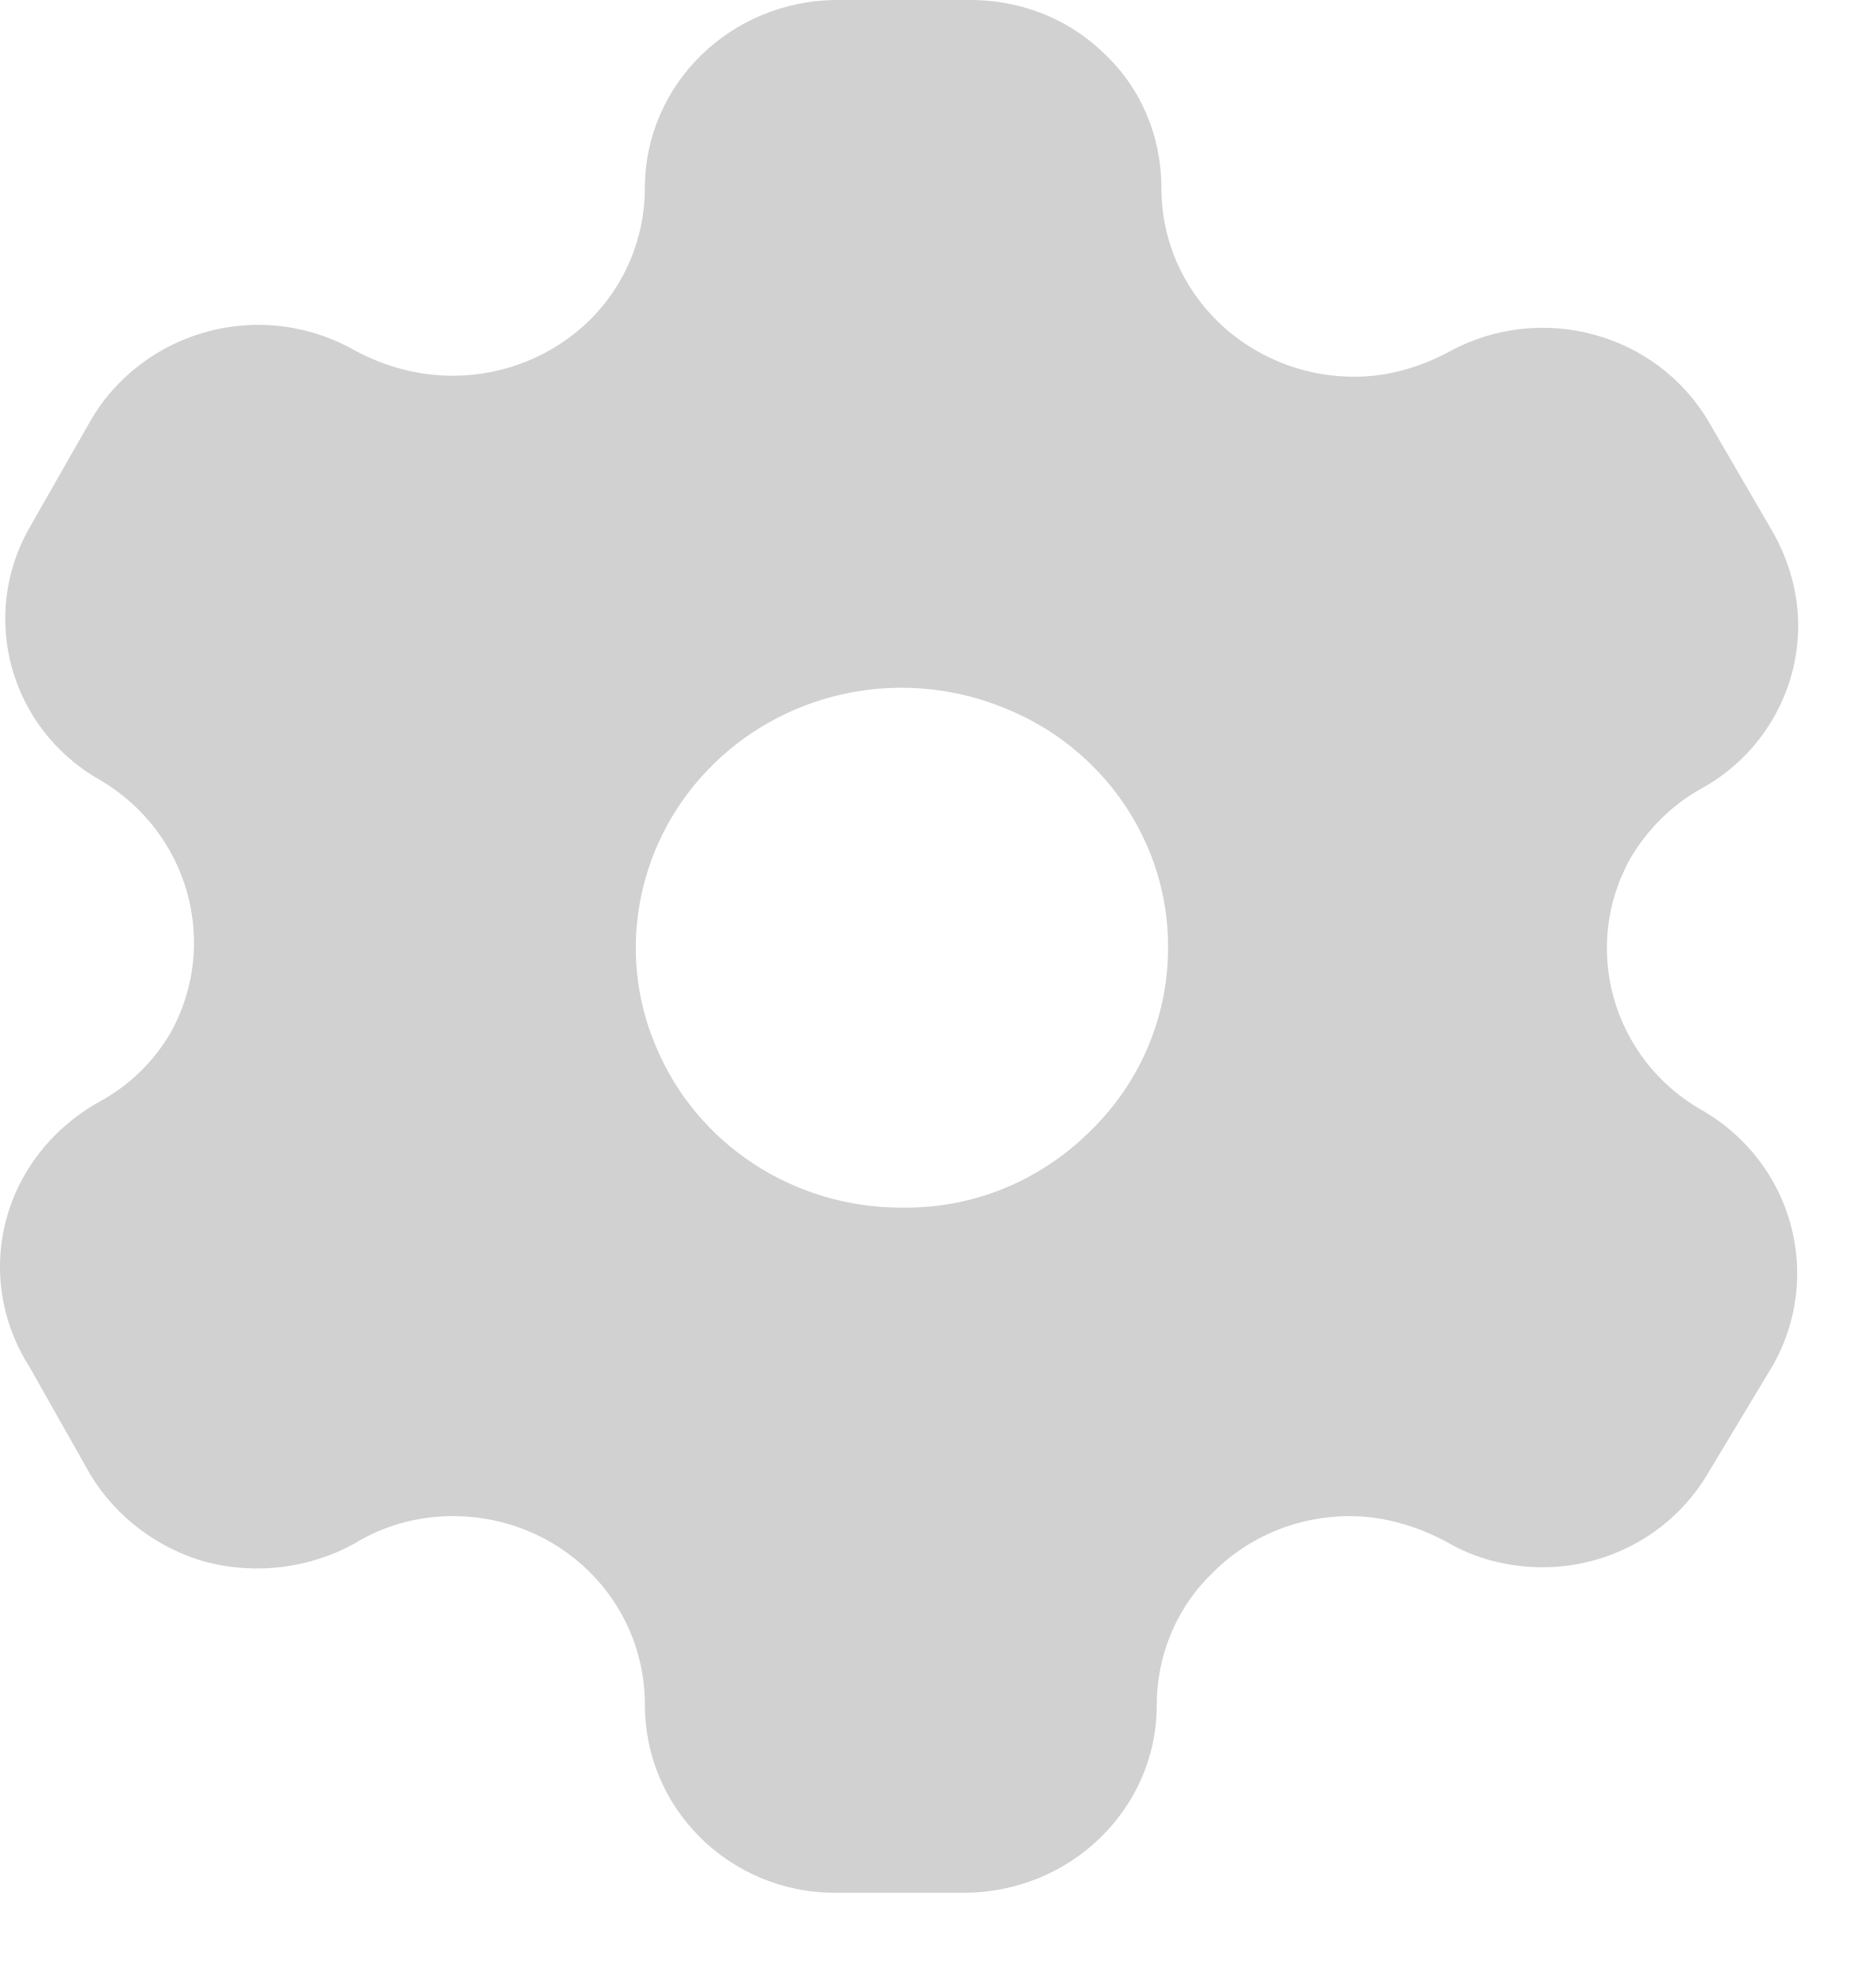
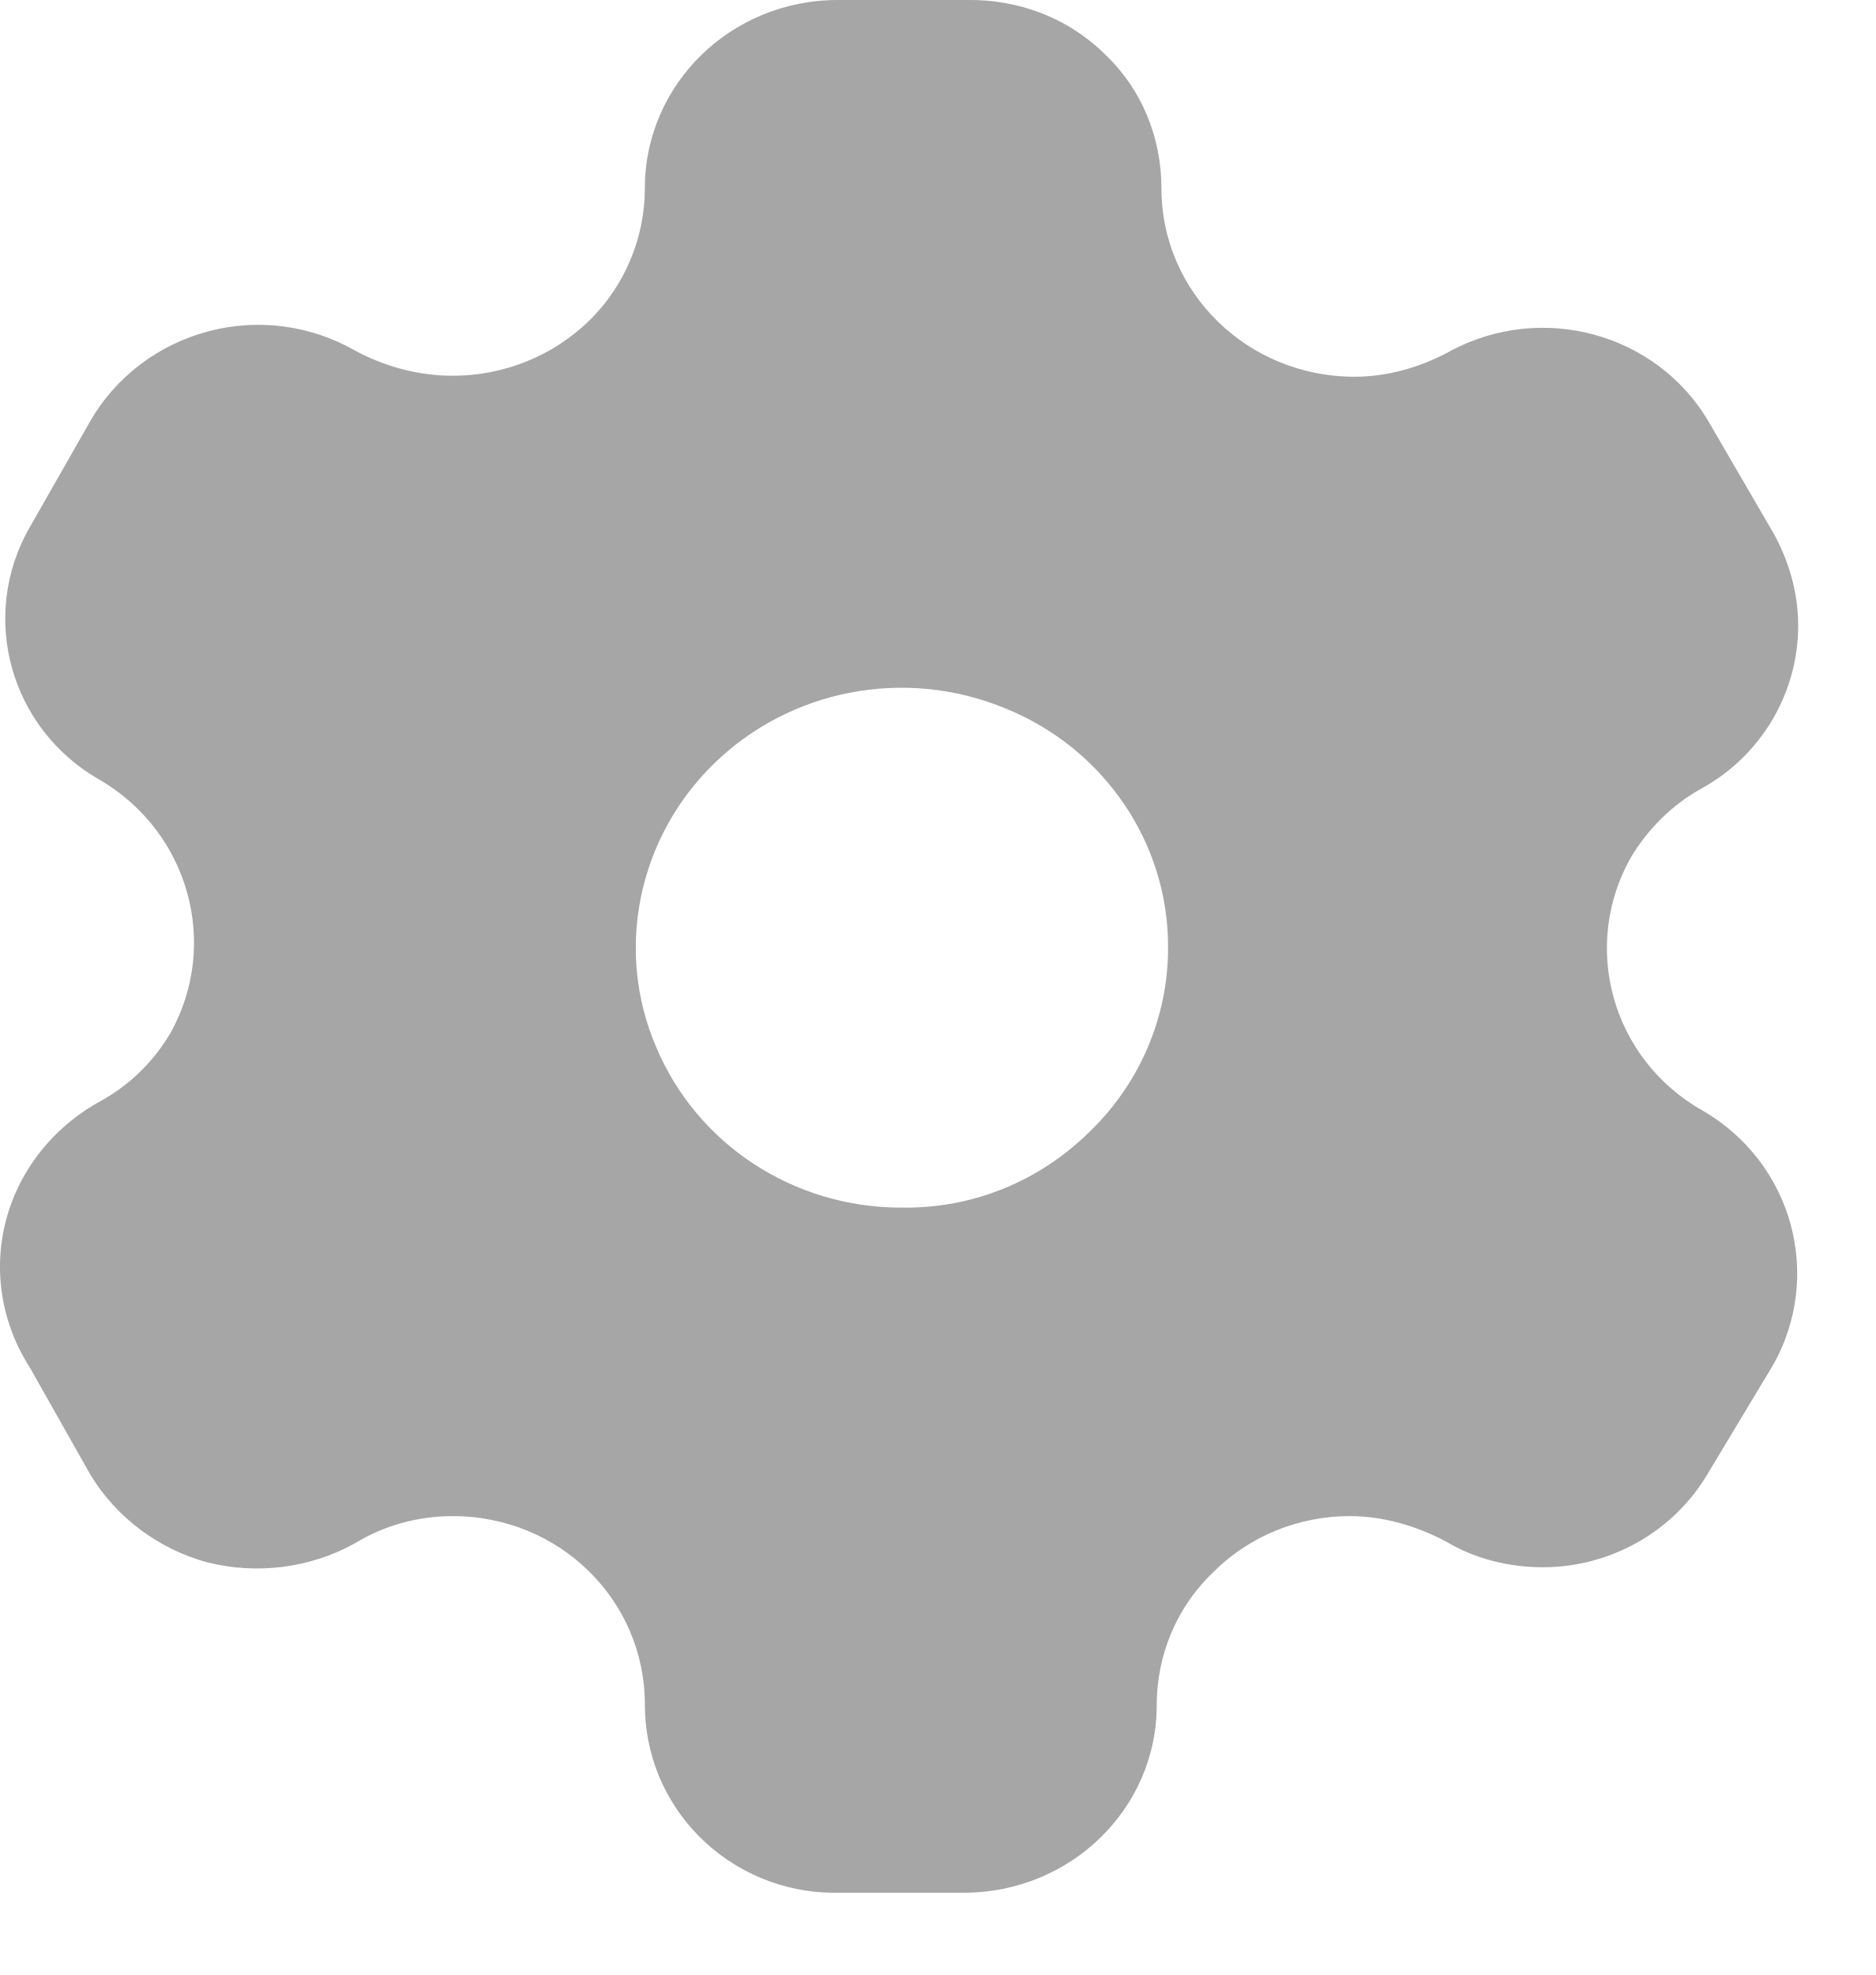
<svg xmlns="http://www.w3.org/2000/svg" width="19" height="20" viewBox="0 0 19 20" fill="none">
-   <path d="M9.789 0C10.316 -0.009 10.815 0.181 11.188 0.547C11.562 0.9 11.763 1.39 11.763 1.907C11.763 2.962 12.635 3.815 13.719 3.815C14.053 3.815 14.389 3.719 14.687 3.556C15.615 3.056 16.775 3.374 17.302 4.265L17.954 5.386C18.117 5.674 18.212 6 18.212 6.335C18.212 7.015 17.84 7.649 17.236 7.983C16.938 8.146 16.689 8.395 16.517 8.684C16.008 9.584 16.325 10.723 17.236 11.242C18.155 11.769 18.471 12.92 17.954 13.829L17.302 14.913C16.957 15.506 16.315 15.871 15.625 15.871C15.28 15.871 14.935 15.784 14.648 15.612C14.341 15.449 14.006 15.353 13.67 15.353C13.152 15.353 12.654 15.555 12.291 15.918C11.916 16.274 11.715 16.762 11.715 17.27C11.715 18.314 10.844 19.167 9.76 19.167H8.448C7.929 19.167 7.441 18.956 7.086 18.602C6.722 18.237 6.531 17.758 6.531 17.26C6.531 16.206 5.668 15.353 4.586 15.353C4.23 15.353 3.885 15.449 3.588 15.632C3.138 15.88 2.601 15.947 2.103 15.822C1.604 15.688 1.173 15.362 0.914 14.931L0.302 13.848C0.014 13.399 -0.073 12.861 0.062 12.353C0.196 11.845 0.542 11.414 1.01 11.155C1.308 10.992 1.556 10.753 1.729 10.456C2.228 9.555 1.911 8.424 1.01 7.897C0.1 7.38 -0.216 6.239 0.302 5.338L0.914 4.265C1.173 3.815 1.604 3.489 2.112 3.355C2.621 3.22 3.157 3.296 3.607 3.556C3.914 3.719 4.249 3.805 4.586 3.805C5.103 3.805 5.601 3.604 5.965 3.249C6.329 2.895 6.531 2.406 6.531 1.907C6.531 0.853 7.402 0 8.485 0H9.789ZM10.173 7.17C9.167 6.757 8.006 6.977 7.23 7.734C6.463 8.482 6.224 9.622 6.645 10.601C7.058 11.587 8.035 12.229 9.127 12.229H9.138C9.857 12.238 10.527 11.961 11.034 11.462C11.542 10.973 11.83 10.302 11.83 9.603C11.839 8.539 11.178 7.571 10.173 7.17Z" fill="#D1D1D1" />
+   <path d="M9.789 0C10.316 -0.009 10.815 0.181 11.188 0.547C11.562 0.9 11.763 1.39 11.763 1.907C11.763 2.962 12.635 3.815 13.719 3.815C14.053 3.815 14.389 3.719 14.687 3.556C15.615 3.056 16.775 3.374 17.302 4.265L17.954 5.386C18.117 5.674 18.212 6 18.212 6.335C18.212 7.015 17.84 7.649 17.236 7.983C16.938 8.146 16.689 8.395 16.517 8.684C16.008 9.584 16.325 10.723 17.236 11.242C18.155 11.769 18.471 12.92 17.954 13.829L17.302 14.913C16.957 15.506 16.315 15.871 15.625 15.871C15.28 15.871 14.935 15.784 14.648 15.612C14.341 15.449 14.006 15.353 13.67 15.353C13.152 15.353 12.654 15.555 12.291 15.918C11.916 16.274 11.715 16.762 11.715 17.27C11.715 18.314 10.844 19.167 9.76 19.167H8.448C7.929 19.167 7.441 18.956 7.086 18.602C6.722 18.237 6.531 17.758 6.531 17.26C6.531 16.206 5.668 15.353 4.586 15.353C4.23 15.353 3.885 15.449 3.588 15.632C3.138 15.88 2.601 15.947 2.103 15.822C1.604 15.688 1.173 15.362 0.914 14.931L0.302 13.848C0.014 13.399 -0.073 12.861 0.062 12.353C0.196 11.845 0.542 11.414 1.01 11.155C1.308 10.992 1.556 10.753 1.729 10.456C2.228 9.555 1.911 8.424 1.01 7.897C0.1 7.38 -0.216 6.239 0.302 5.338L0.914 4.265C1.173 3.815 1.604 3.489 2.112 3.355C2.621 3.22 3.157 3.296 3.607 3.556C3.914 3.719 4.249 3.805 4.586 3.805C5.103 3.805 5.601 3.604 5.965 3.249C6.329 2.895 6.531 2.406 6.531 1.907C6.531 0.853 7.402 0 8.485 0H9.789ZM10.173 7.17C9.167 6.757 8.006 6.977 7.23 7.734C6.463 8.482 6.224 9.622 6.645 10.601C7.058 11.587 8.035 12.229 9.127 12.229H9.138C9.857 12.238 10.527 11.961 11.034 11.462C11.542 10.973 11.83 10.302 11.83 9.603C11.839 8.539 11.178 7.571 10.173 7.17Z" fill="#A6A6A6" />
</svg>
